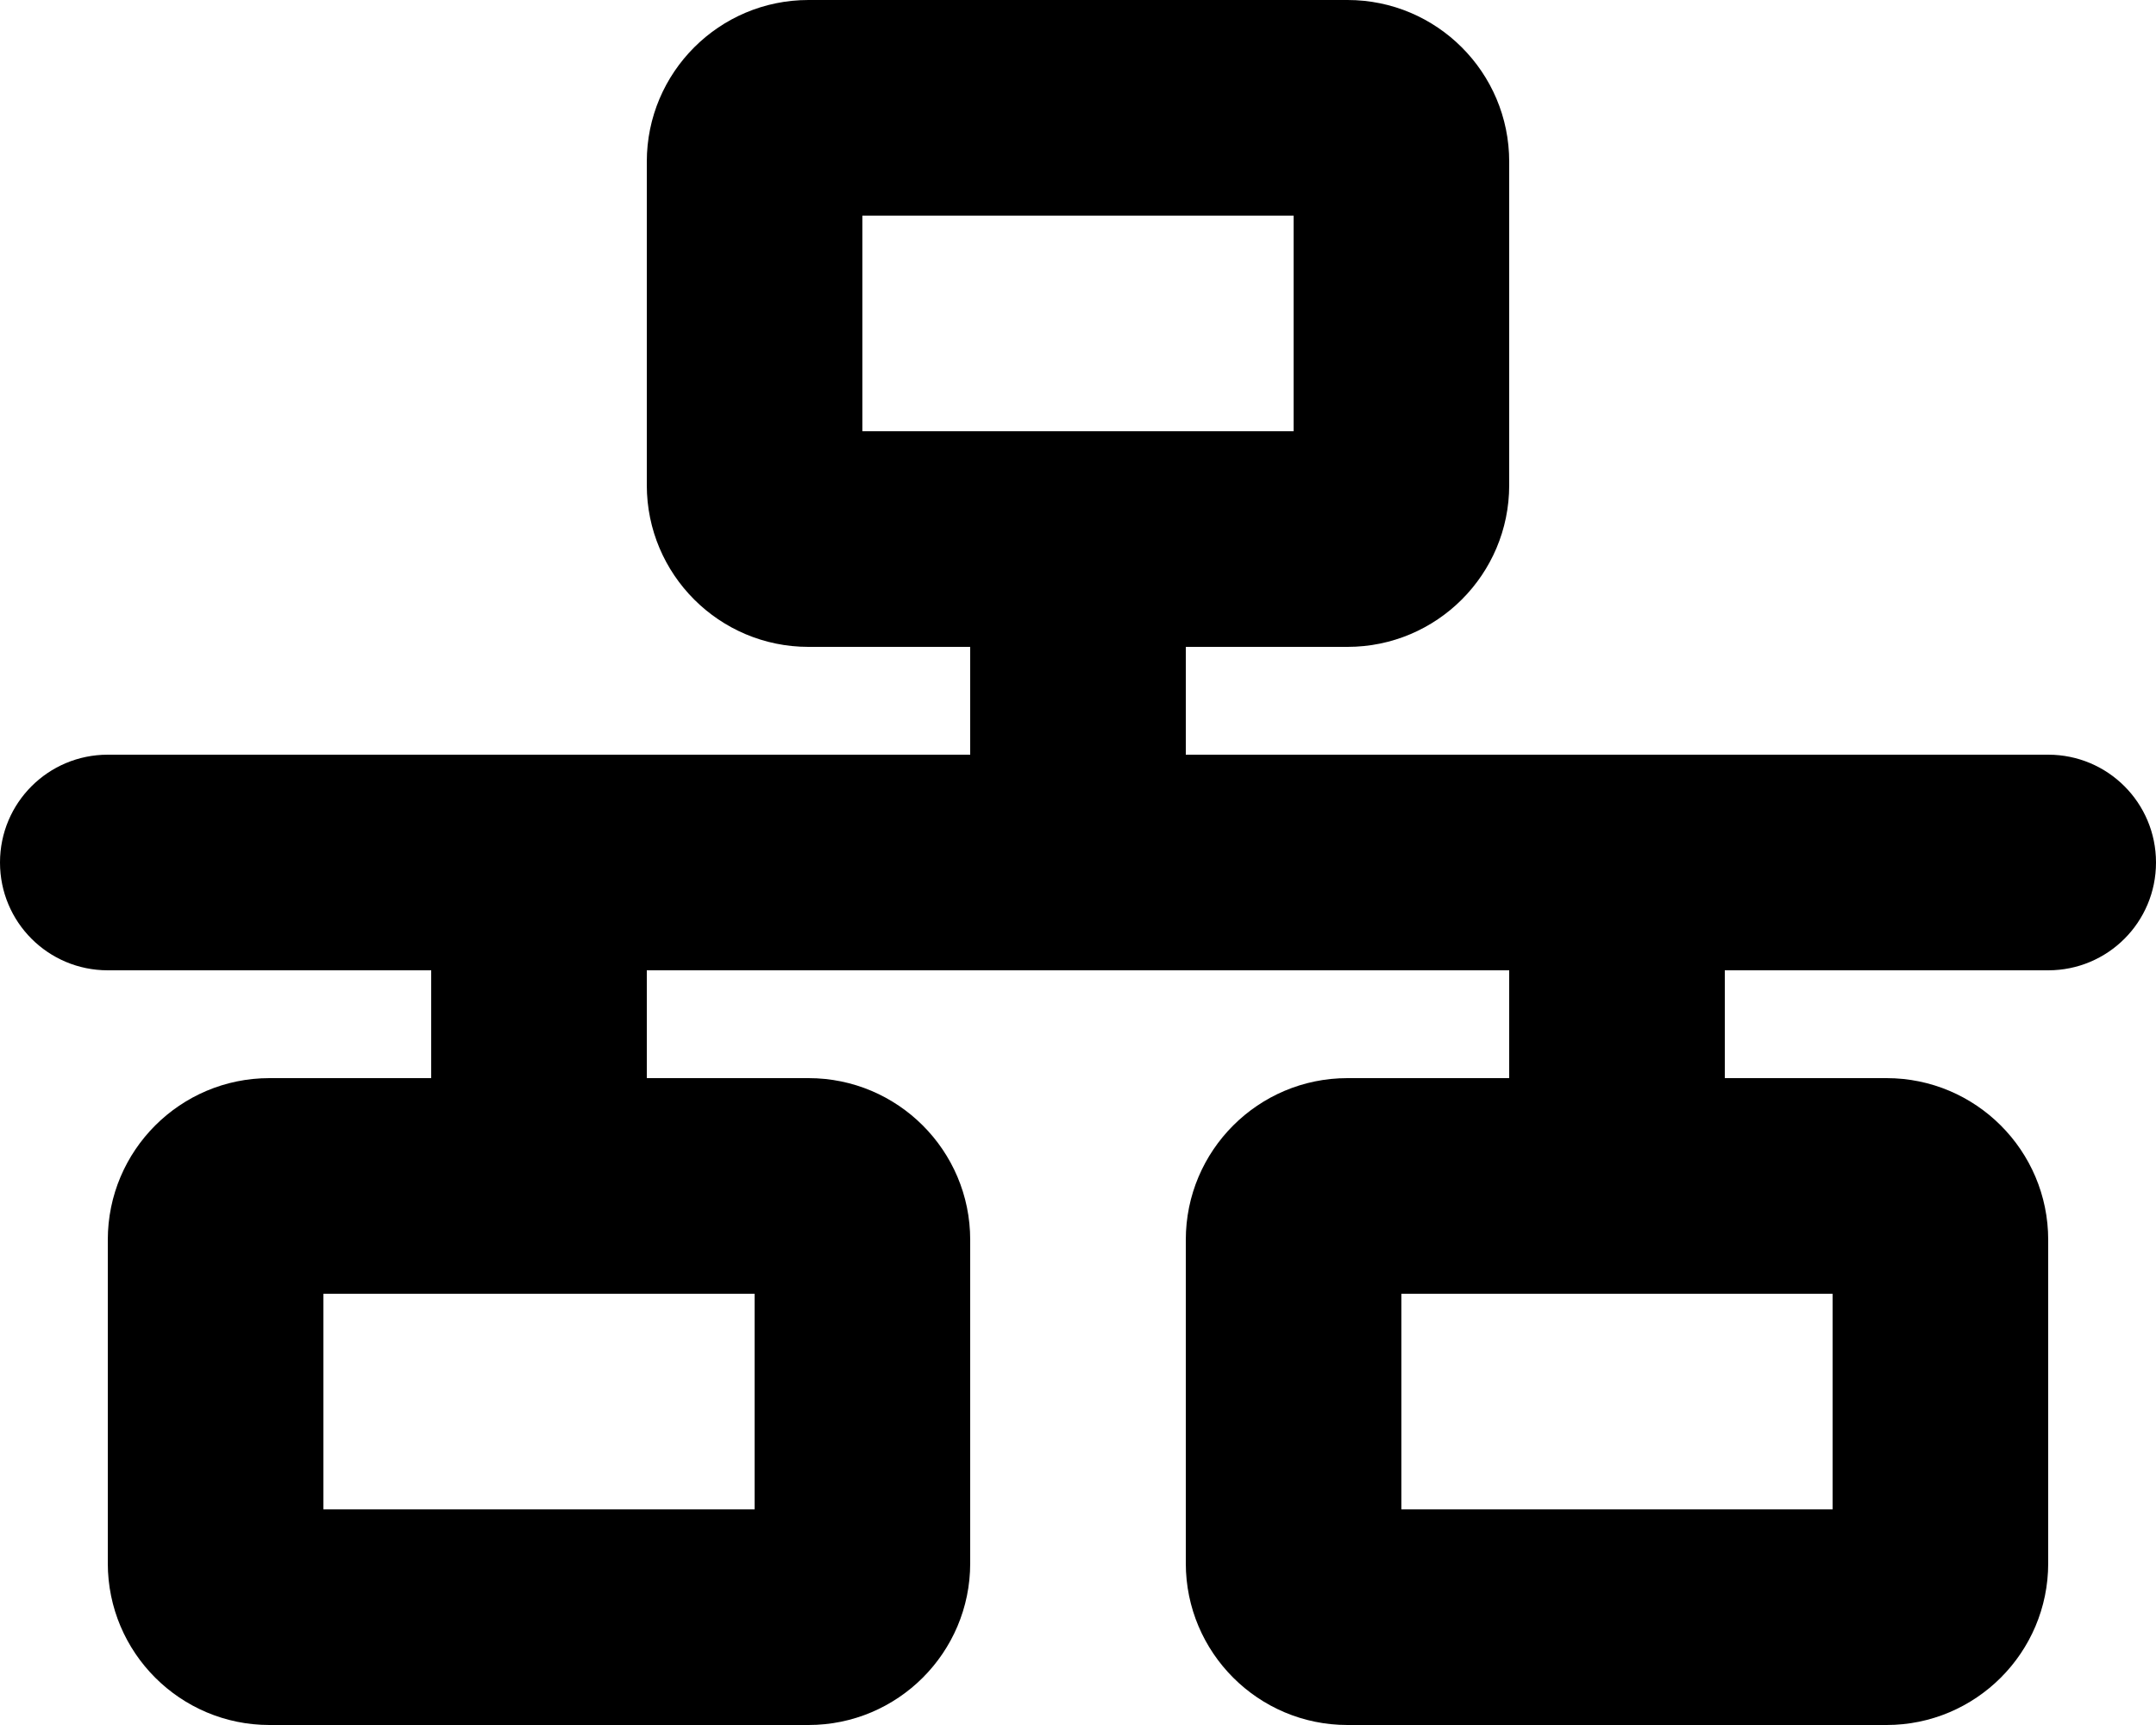
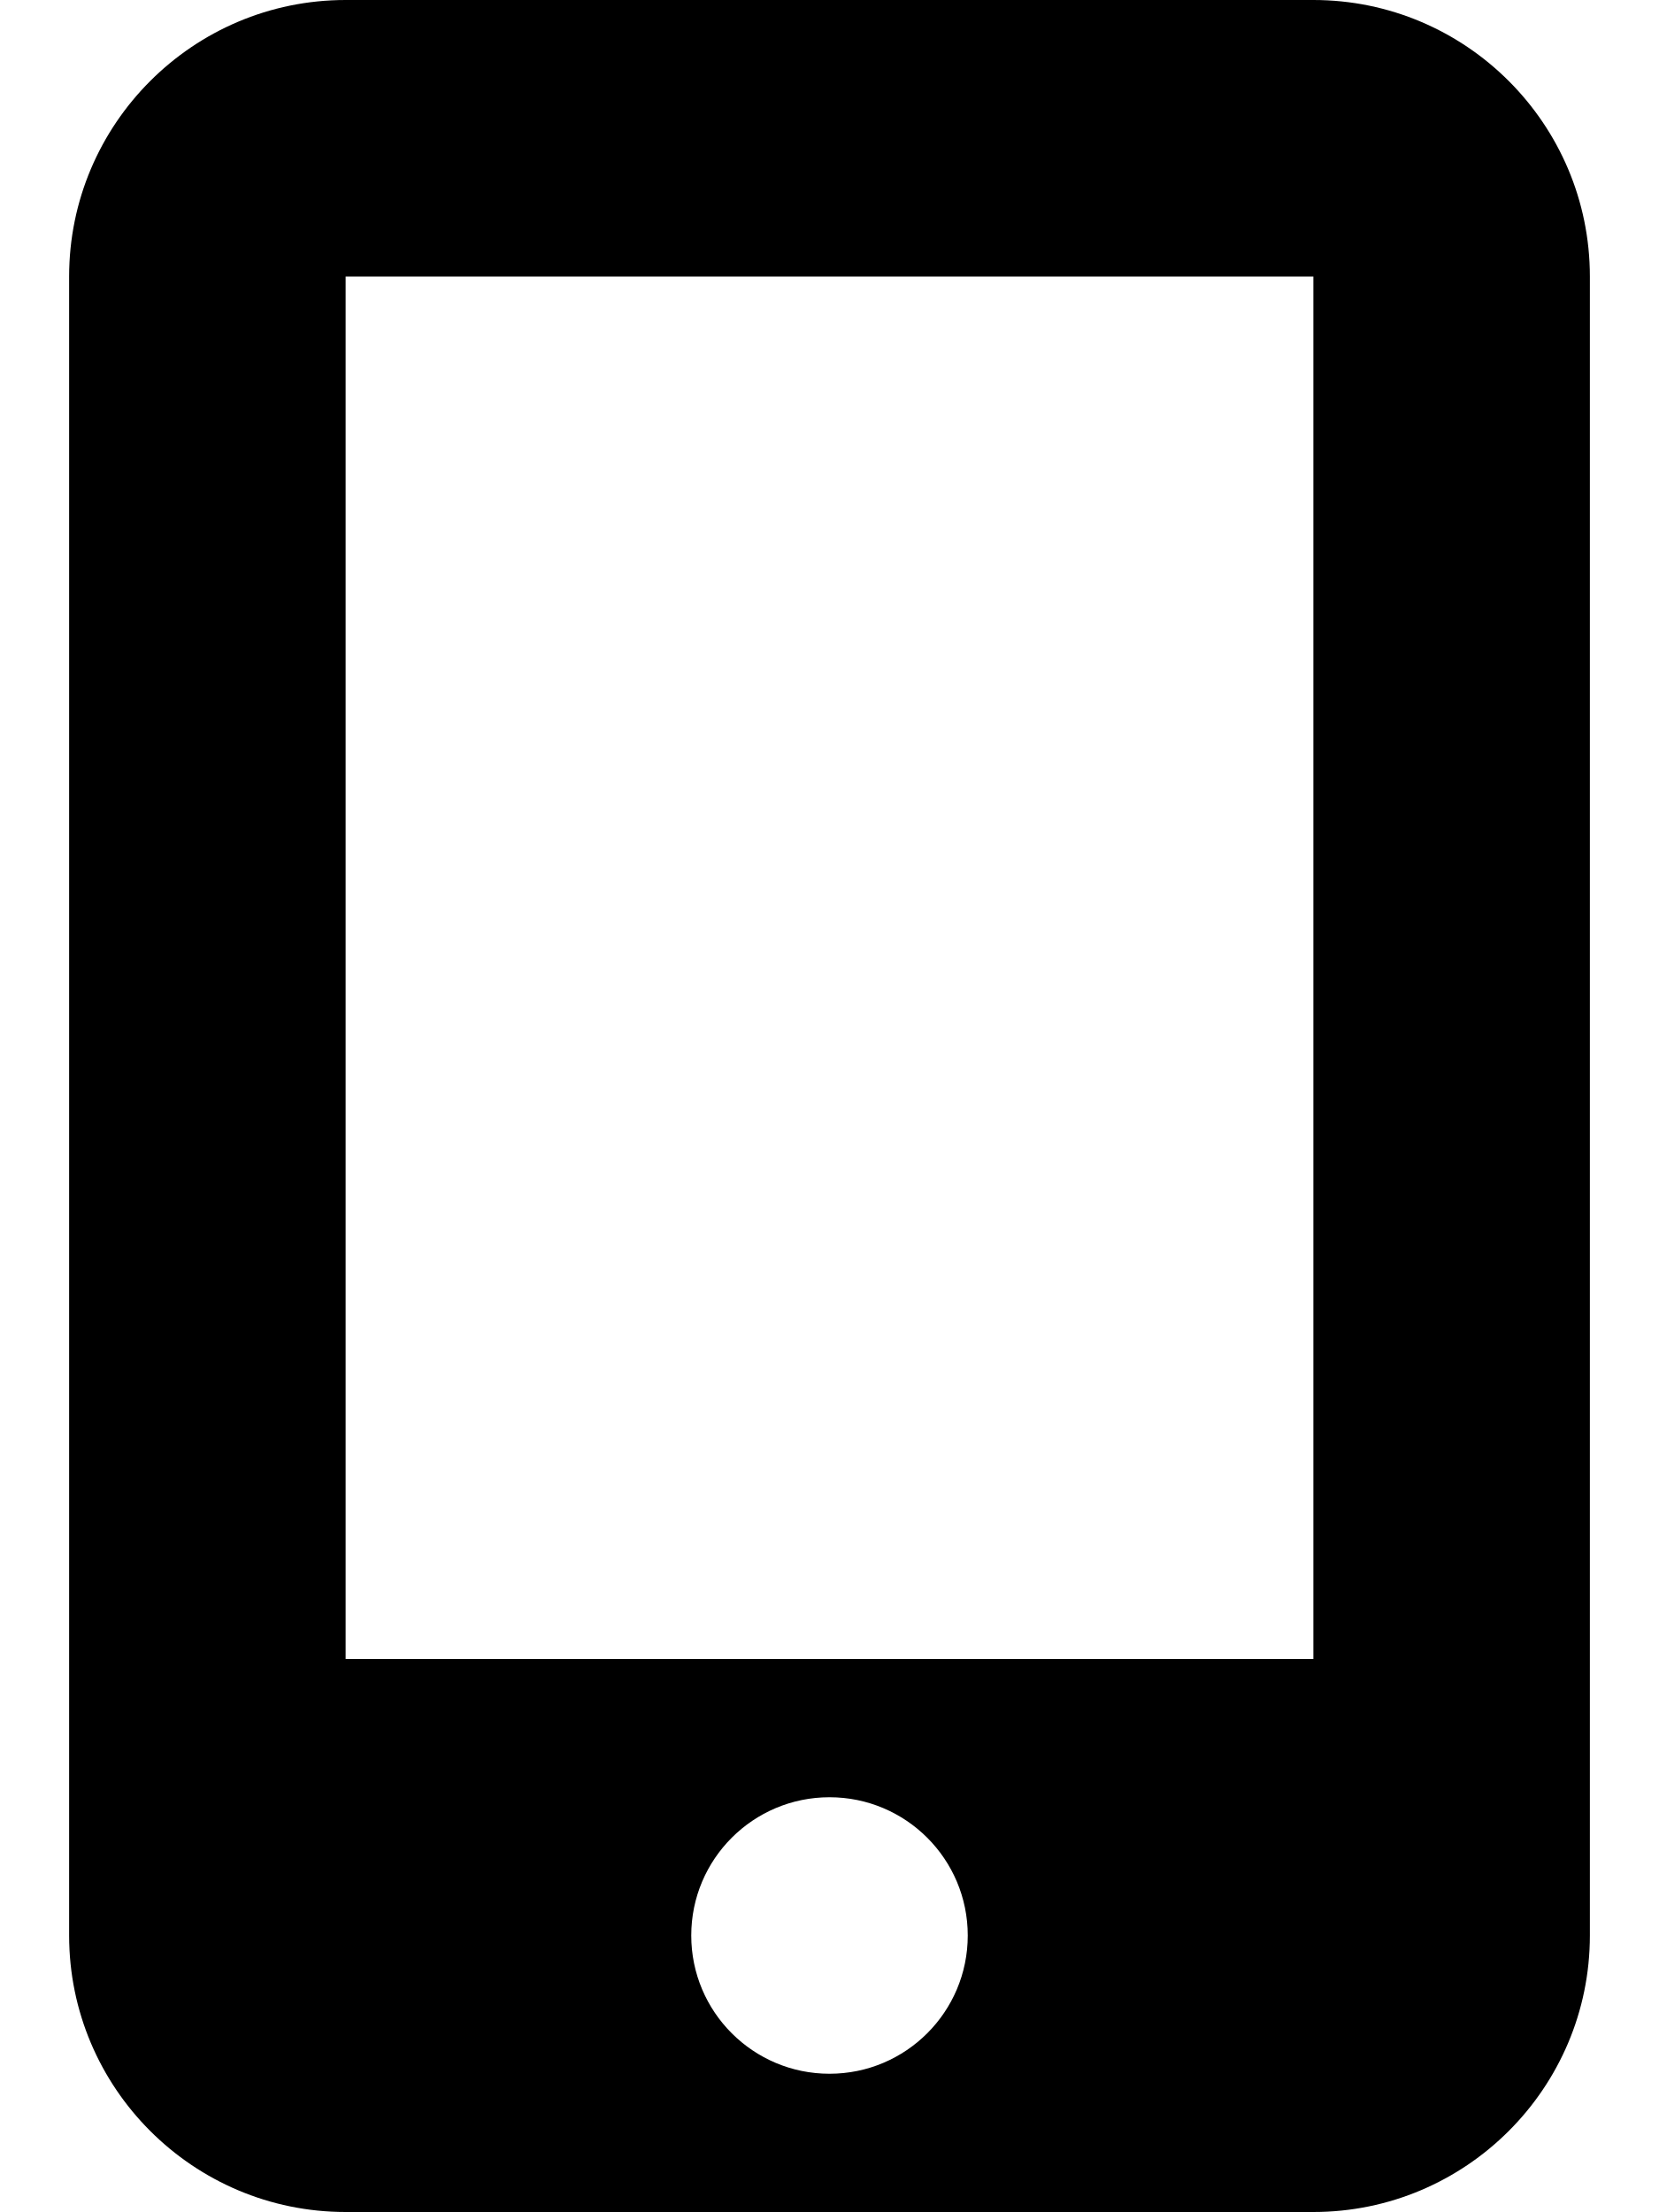
- <svg xmlns="http://www.w3.org/2000/svg" viewBox="0 0 640 512">
-   <path d="M256 64l128 0 0 64-128 0 0-64zM240 0c-26.5 0-48 21.5-48 48l0 96c0 26.5 21.5 48 48 48l48 0 0 32L32 224c-17.7 0-32 14.3-32 32s14.3 32 32 32l96 0 0 32-48 0c-26.5 0-48 21.5-48 48l0 96c0 26.5 21.5 48 48 48l160 0c26.5 0 48-21.5 48-48l0-96c0-26.5-21.5-48-48-48l-48 0 0-32 256 0 0 32-48 0c-26.5 0-48 21.5-48 48l0 96c0 26.5 21.5 48 48 48l160 0c26.5 0 48-21.5 48-48l0-96c0-26.5-21.5-48-48-48l-48 0 0-32 96 0c17.7 0 32-14.3 32-32s-14.3-32-32-32l-256 0 0-32 48 0c26.5 0 48-21.5 48-48l0-96c0-26.5-21.5-48-48-48L240 0zM96 448l0-64 128 0 0 64L96 448zm320-64l128 0 0 64-128 0 0-64z" />
+ <svg xmlns="http://www.w3.org/2000/svg" viewBox="0 0 384 512">
+   <path d="M16 64C16 28.7 44.7 0 80 0L304 0c35.3 0 64 28.7 64 64l0 384c0 35.3-28.7 64-64 64L80 512c-35.3 0-64-28.7-64-64L16 64zM224 448a32 32 0 1 0 -64 0 32 32 0 1 0 64 0zM304 64L80 64l0 320 224 0 0-320z" />
</svg>
